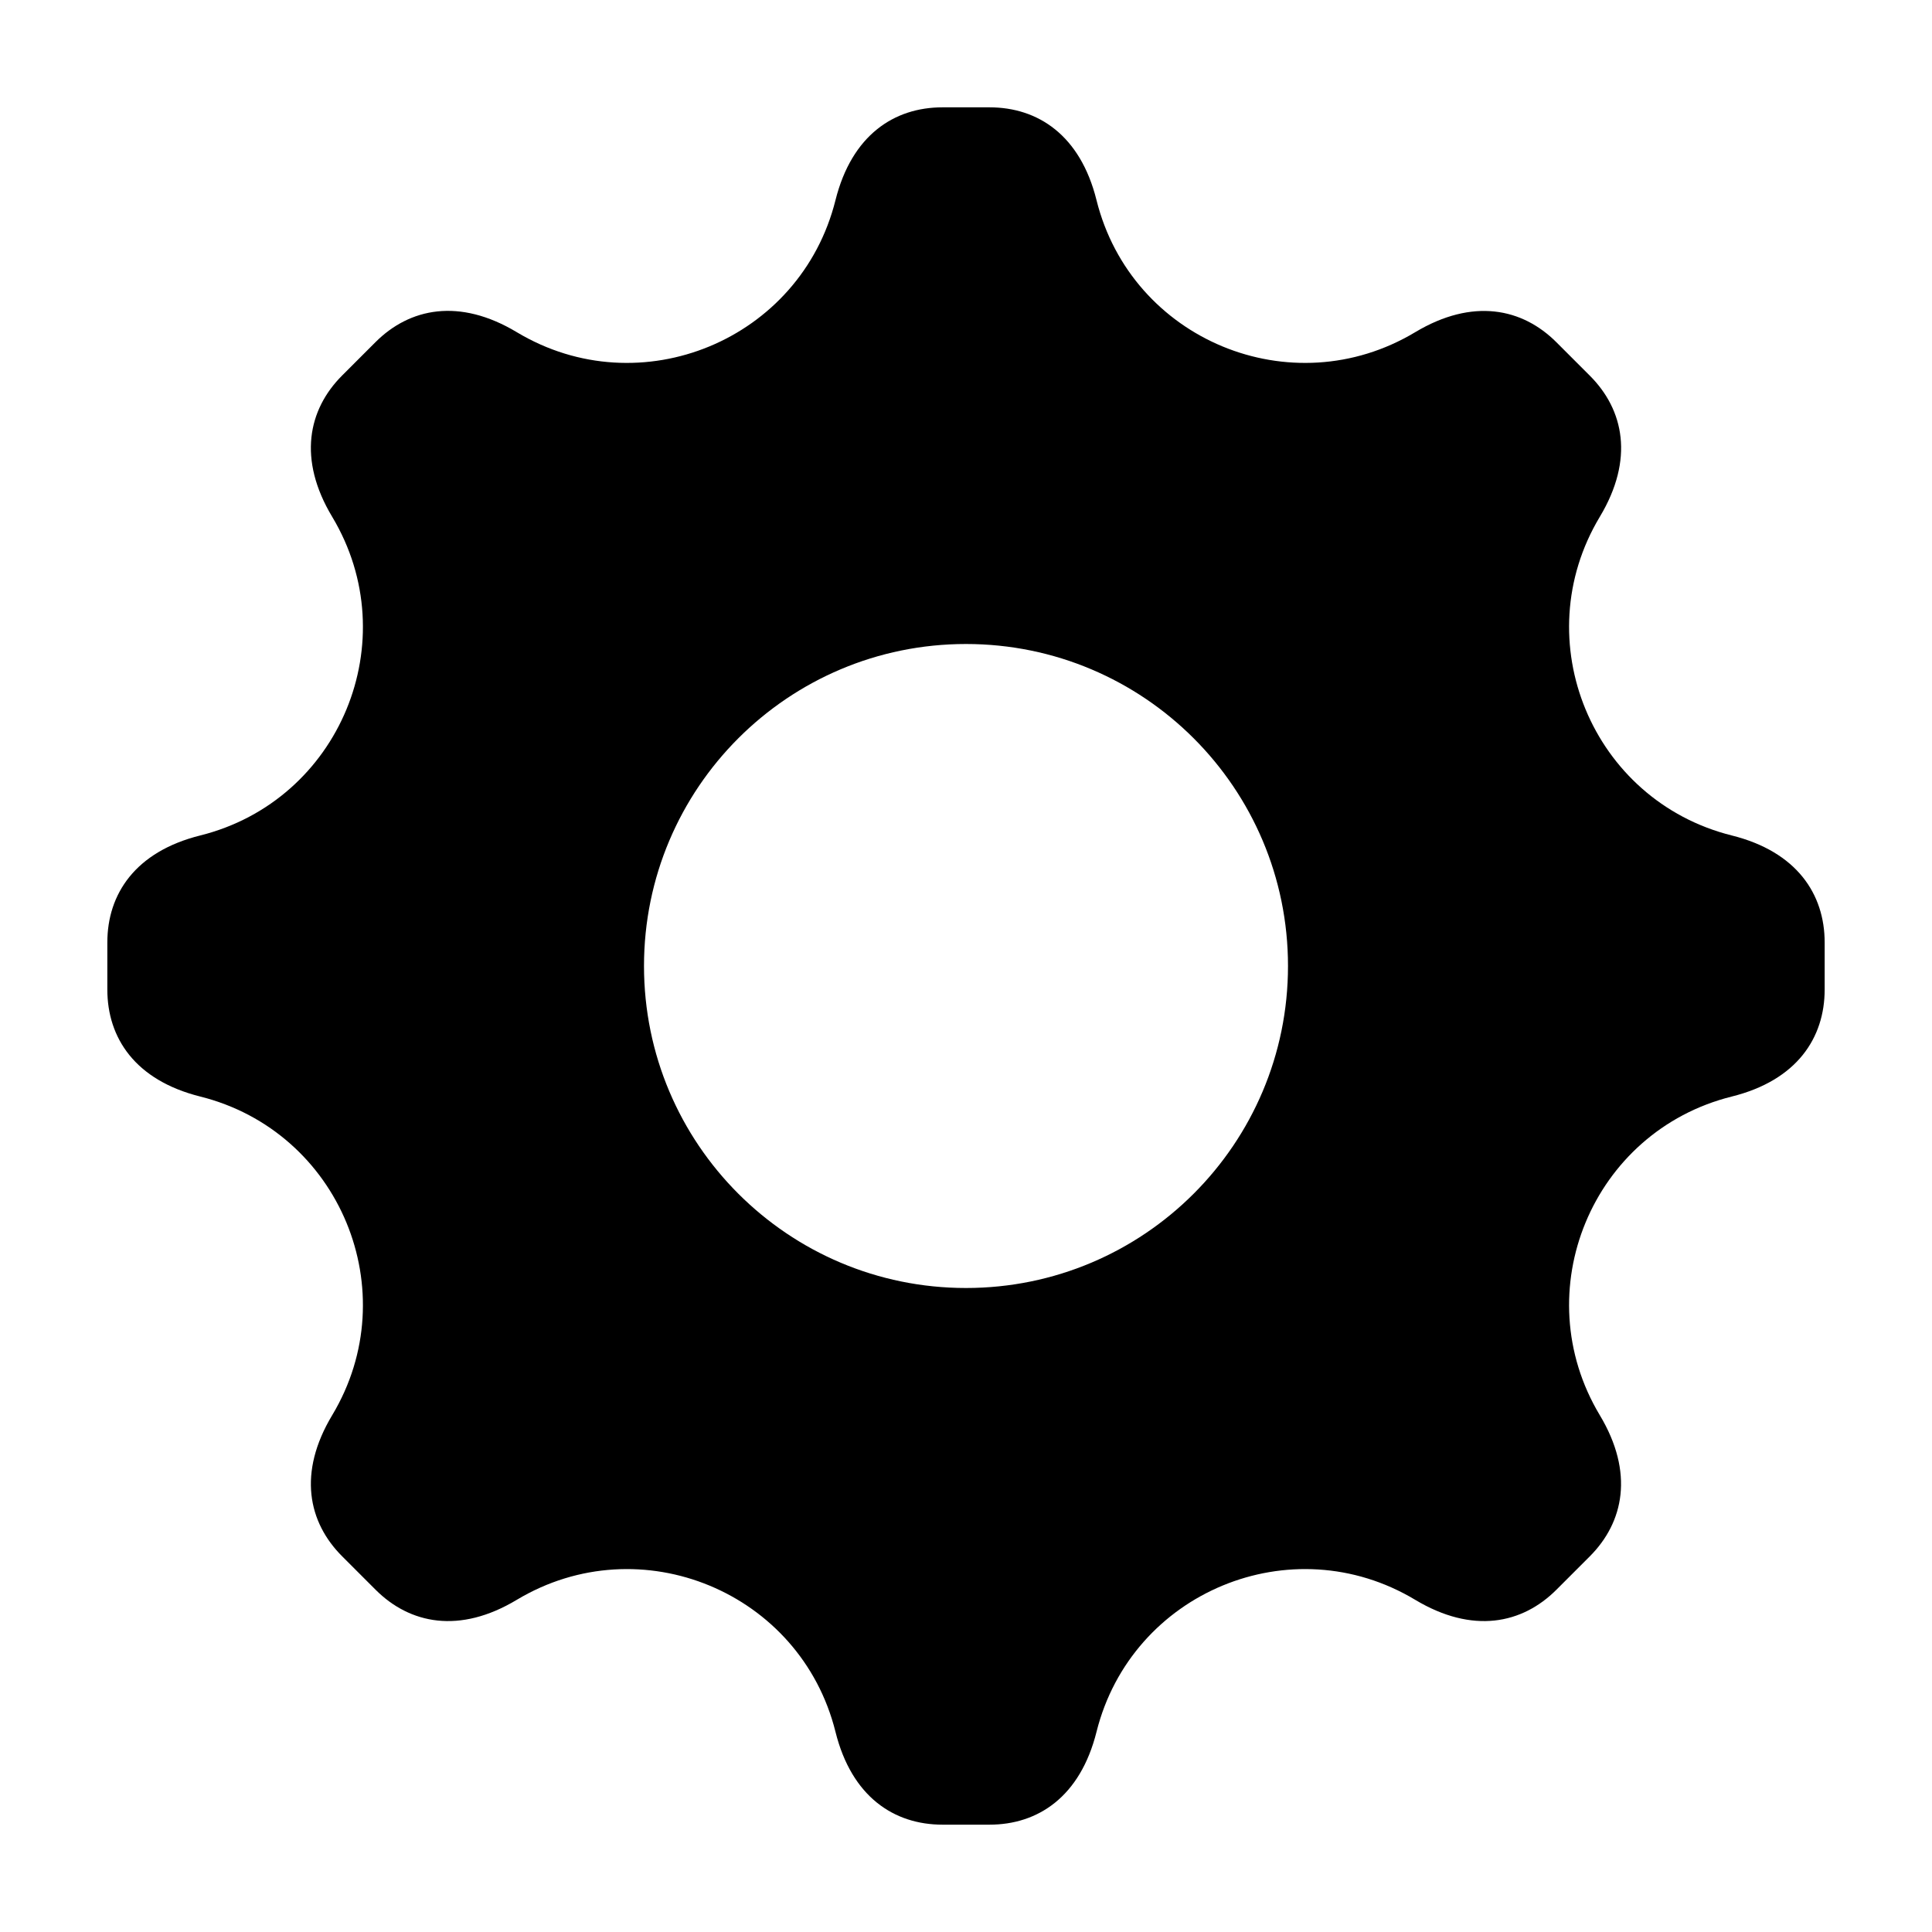
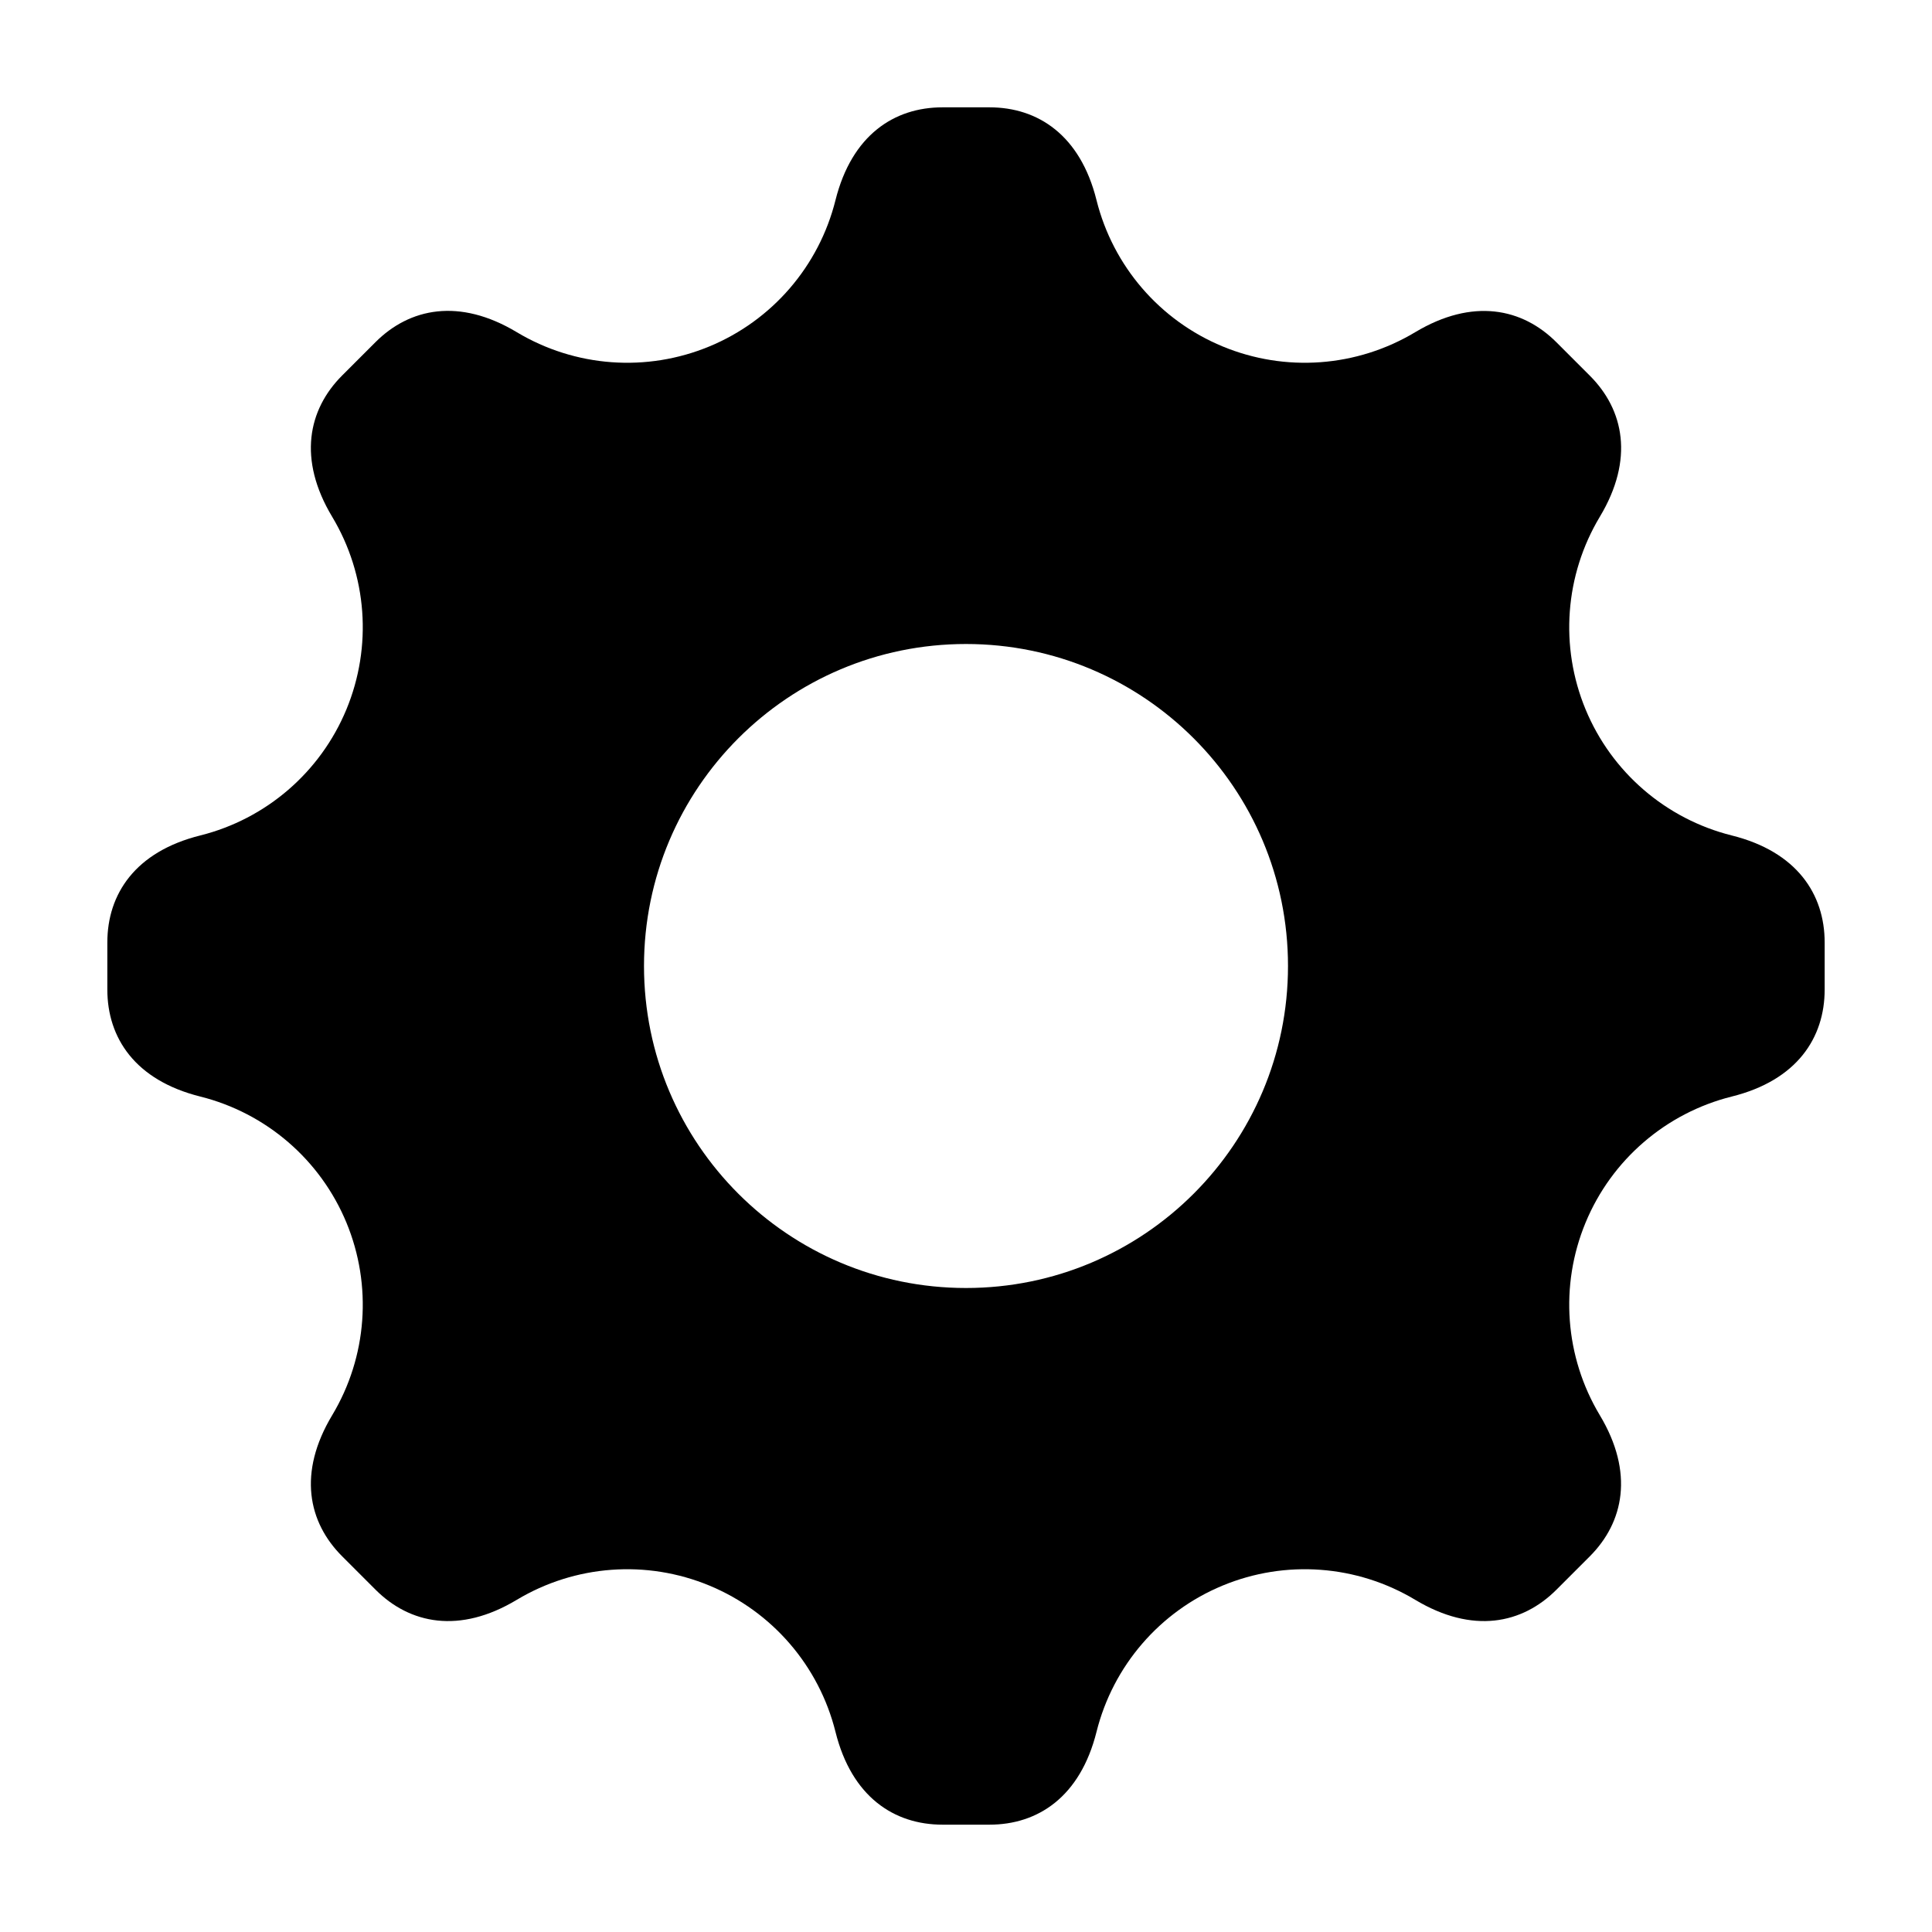
- <svg xmlns="http://www.w3.org/2000/svg" width="18px" height="18px" viewBox="0 0 18 18">
-   <path d="M16.135,7.784 C14.832,7.458 14.214,5.966 14.905,4.815 C15.227,4.279 15.13,3.817 14.811,3.499 L14.501,3.189 C14.183,2.871 13.721,2.774 13.185,3.095 C12.033,3.786 10.541,3.168 10.216,1.865 C10.065,1.258 9.669,1 9.219,1 L8.781,1 C8.331,1 7.936,1.258 7.784,1.865 C7.458,3.168 5.966,3.786 4.815,3.095 C4.279,2.773 3.816,2.87 3.498,3.188 L3.188,3.498 C2.87,3.816 2.773,4.279 3.095,4.815 C3.786,5.967 3.168,7.459 1.865,7.784 C1.26,7.935 1,8.33 1,8.781 L1,9.219 C1,9.669 1.258,10.064 1.865,10.216 C3.168,10.542 3.786,12.034 3.095,13.185 C2.773,13.721 2.87,14.183 3.189,14.501 L3.499,14.811 C3.818,15.13 4.281,15.226 4.815,14.905 C5.967,14.214 7.459,14.832 7.784,16.135 C7.935,16.742 8.331,17 8.781,17 L9.219,17 C9.669,17 10.064,16.742 10.216,16.135 C10.542,14.832 12.034,14.214 13.185,14.905 C13.72,15.226 14.182,15.13 14.501,14.811 L14.811,14.501 C15.129,14.183 15.226,13.72 14.905,13.185 C14.214,12.033 14.832,10.541 16.135,10.216 C16.742,10.065 17,9.669 17,9.219 L17,8.781 C17,8.33 16.74,7.935 16.135,7.784 L16.135,7.784 Z M9,12 C7.343,12 6,10.657 6,9 C6,7.343 7.343,6 9,6 C10.657,6 12,7.343 12,9 C12,10.657 10.657,12 9,12 L9,12 Z" />
+ <svg xmlns="http://www.w3.org/2000/svg" viewBox="0 0 18 18">
+   <path d="M16.135 7.784a2 2 0 0 1-1.23-2.969c.322-.536.225-.998-.094-1.316l-.31-.31c-.318-.318-.78-.415-1.316-.094a2 2 0 0 1-2.969-1.23C10.065 1.258 9.669 1 9.219 1h-.438c-.45 0-.845.258-.997.865a2 2 0 0 1-2.969 1.23c-.536-.322-.999-.225-1.317.093l-.31.31c-.318.318-.415.781-.093 1.317a2 2 0 0 1-1.23 2.969C1.26 7.935 1 8.33 1 8.781v.438c0 .45.258.845.865.997a2 2 0 0 1 1.23 2.969c-.322.536-.225.998.094 1.316l.31.31c.319.319.782.415 1.316.094a2 2 0 0 1 2.969 1.23c.151.607.547.865.997.865h.438c.45 0 .845-.258.997-.865a2 2 0 0 1 2.969-1.23c.535.321.997.225 1.316-.094l.31-.31c.318-.318.415-.781.094-1.316a2 2 0 0 1 1.23-2.969c.607-.151.865-.547.865-.997v-.438c0-.451-.26-.846-.865-.997zM9 12a3 3 0 1 1 0-6 3 3 0 0 1 0 6z" />
</svg>
